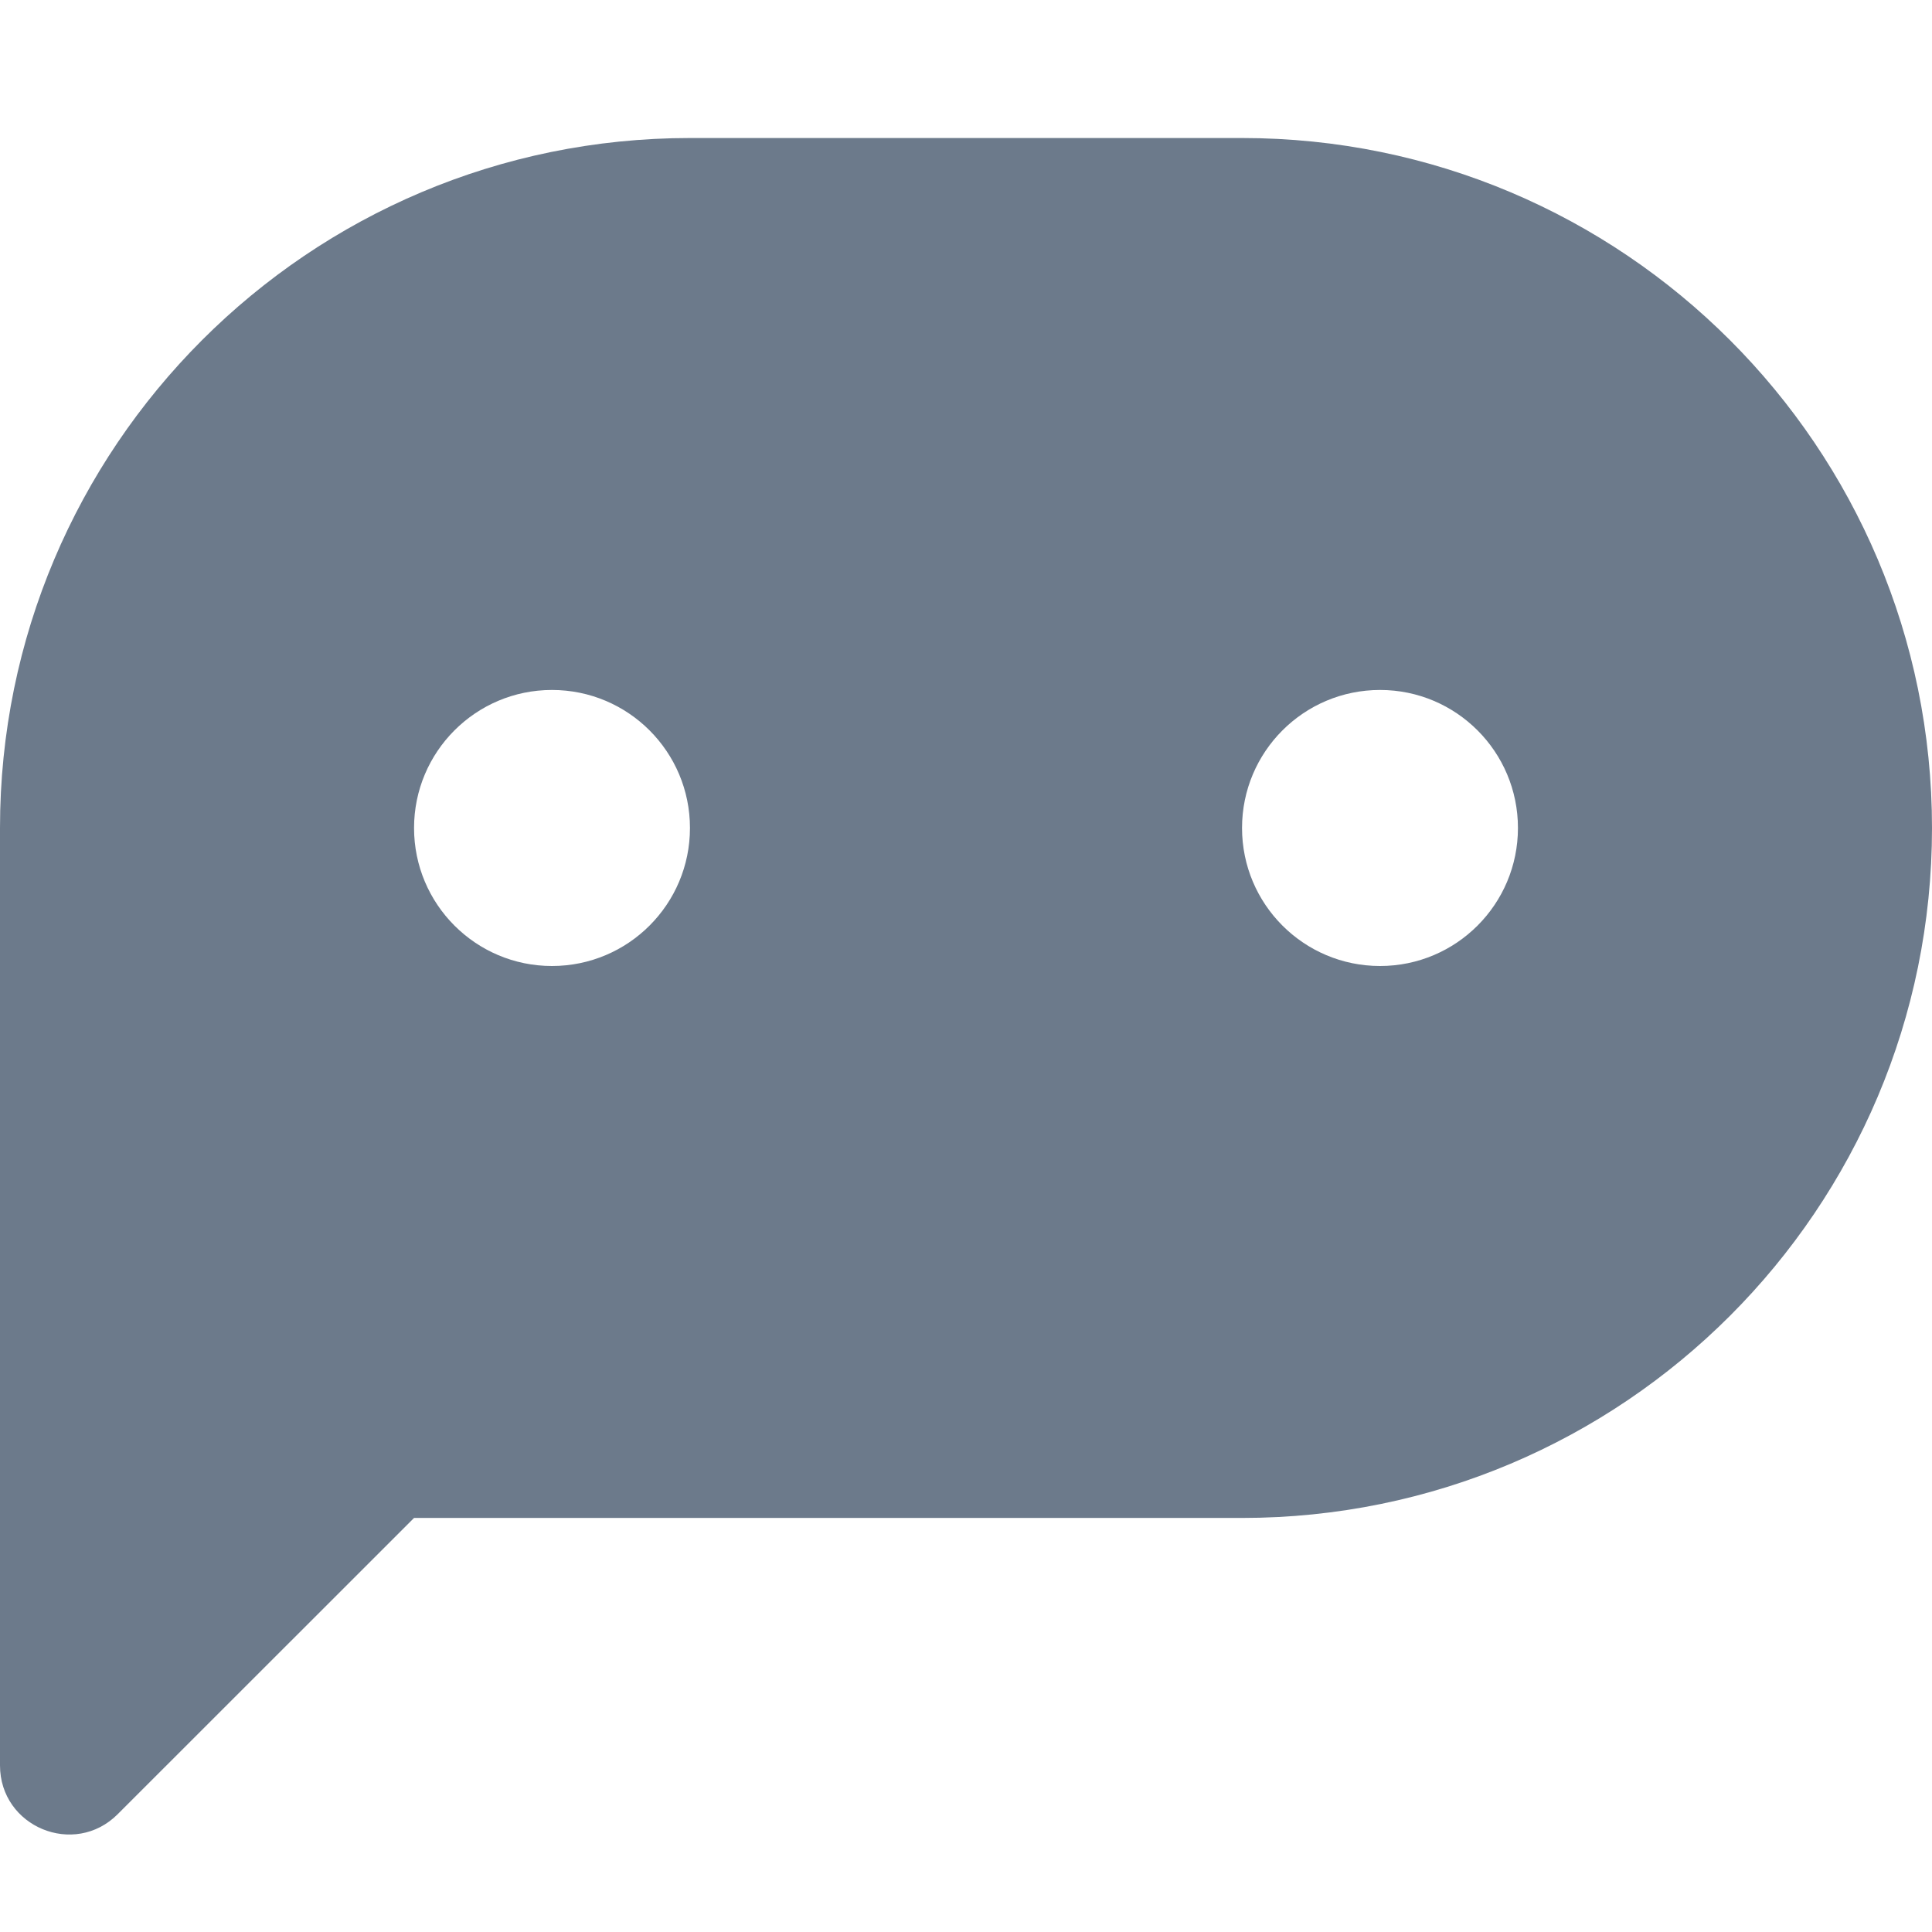
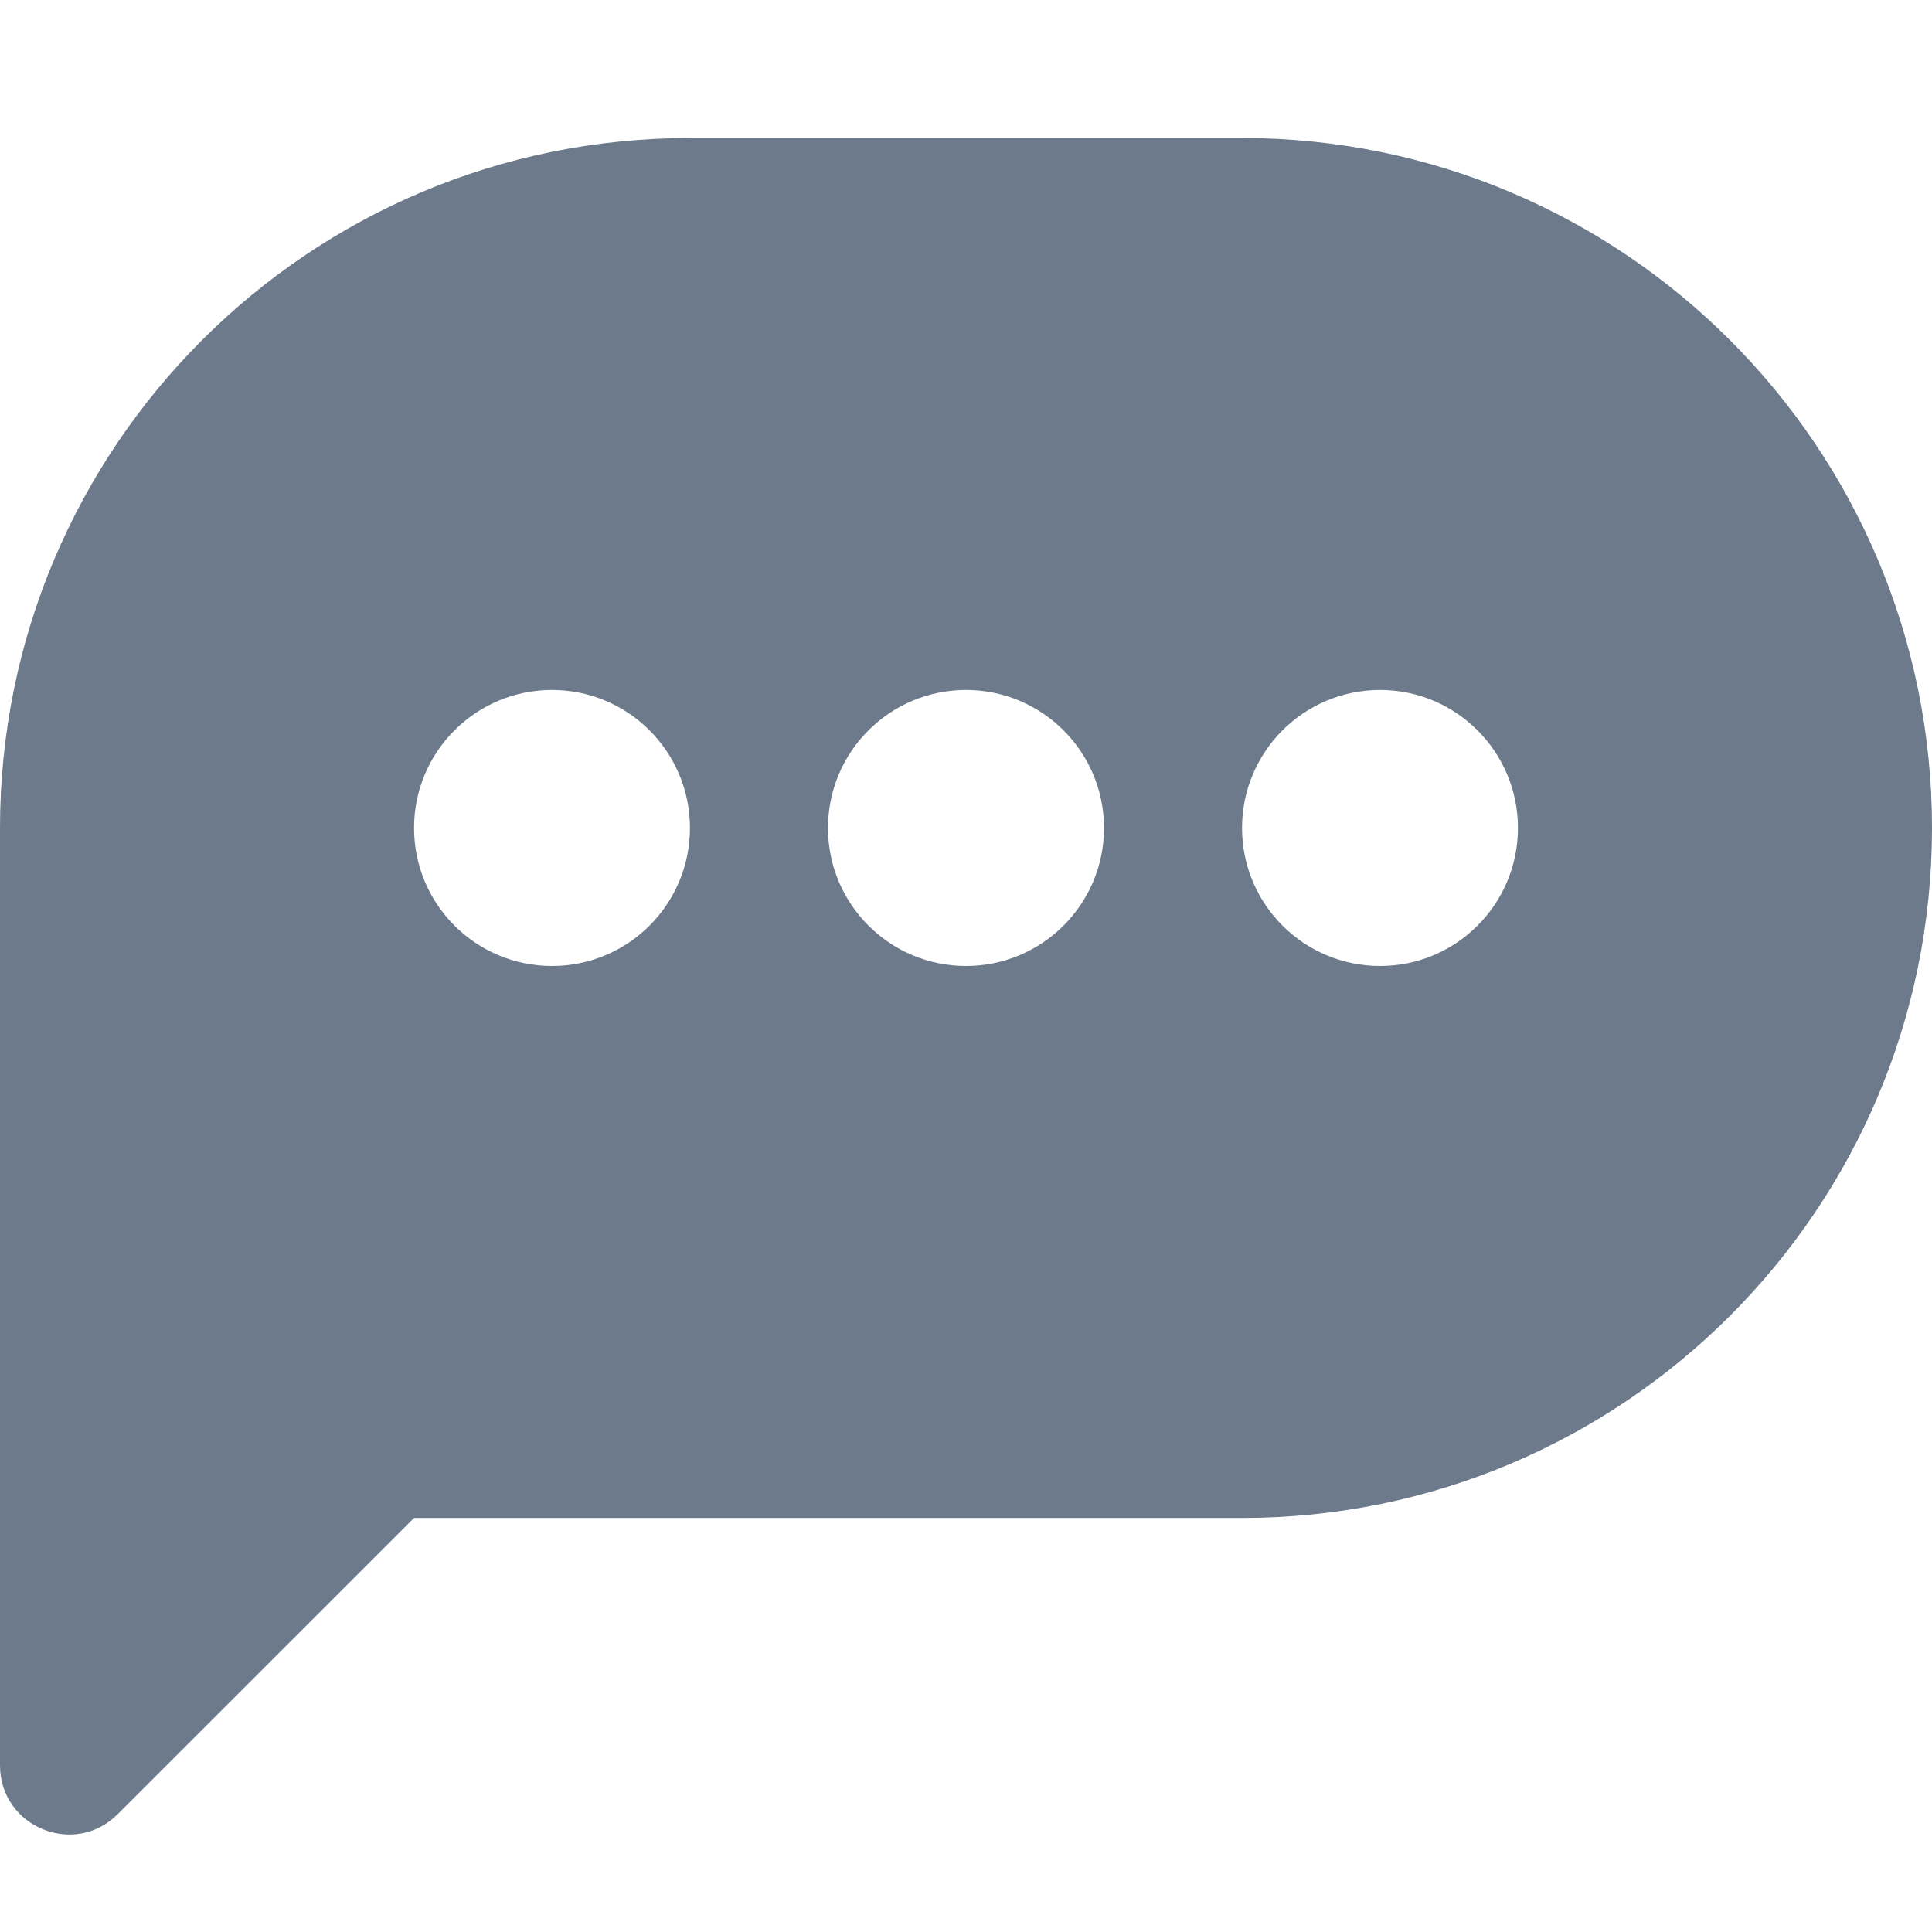
<svg xmlns="http://www.w3.org/2000/svg" width="16" height="16" viewBox="0 0 16 16" fill="none">
  <g id="status / afk">
-     <path id="Vector AFK" fillRule="evenodd" clipRule="evenodd" d="M10.286 1.143C13.442 1.143 16 3.701 16 6.857C16 10.013 13.442 12.571 10.286 12.571H3.429L0.975 15.024C0.616 15.384 0 15.13 0 14.62V6.857C0 3.701 2.558 1.143 5.714 1.143H10.286ZM4.571 8C5.203 8 5.714 7.488 5.714 6.857C5.714 6.226 5.203 5.714 4.571 5.714C3.94 5.714 3.429 6.226 3.429 6.857C3.429 7.488 3.94 8 4.571 8ZM9.143 6.857C9.143 7.488 8.631 8 8 8C7.369 8 6.857 7.488 6.857 6.857C6.857 6.226 7.369 5.714 8 5.714C8.631 5.714 9.143 6.226 9.143 6.857ZM11.429 8C12.06 8 12.571 7.488 12.571 6.857C12.571 6.226 12.06 5.714 11.429 5.714C10.797 5.714 10.286 6.226 10.286 6.857C10.286 7.488 10.797 8 11.429 8Z" fill="#6C7A8B" />
+     <path id="Vector AFK" fill-rule="evenodd" clip-rule="evenodd" d="M10.286 1.143C13.442 1.143 16 3.701 16 6.857C16 10.013 13.442 12.571 10.286 12.571H3.429L0.975 15.024C0.616 15.384 0 15.13 0 14.62V6.857C0 3.701 2.558 1.143 5.714 1.143H10.286ZM4.571 8C5.203 8 5.714 7.488 5.714 6.857C5.714 6.226 5.203 5.714 4.571 5.714C3.94 5.714 3.429 6.226 3.429 6.857C3.429 7.488 3.94 8 4.571 8ZM9.143 6.857C9.143 7.488 8.631 8 8 8C7.369 8 6.857 7.488 6.857 6.857C6.857 6.226 7.369 5.714 8 5.714C8.631 5.714 9.143 6.226 9.143 6.857ZM11.429 8C12.06 8 12.571 7.488 12.571 6.857C12.571 6.226 12.06 5.714 11.429 5.714C10.797 5.714 10.286 6.226 10.286 6.857C10.286 7.488 10.797 8 11.429 8Z" fill="#6C7A8B" />
  </g>
</svg>
